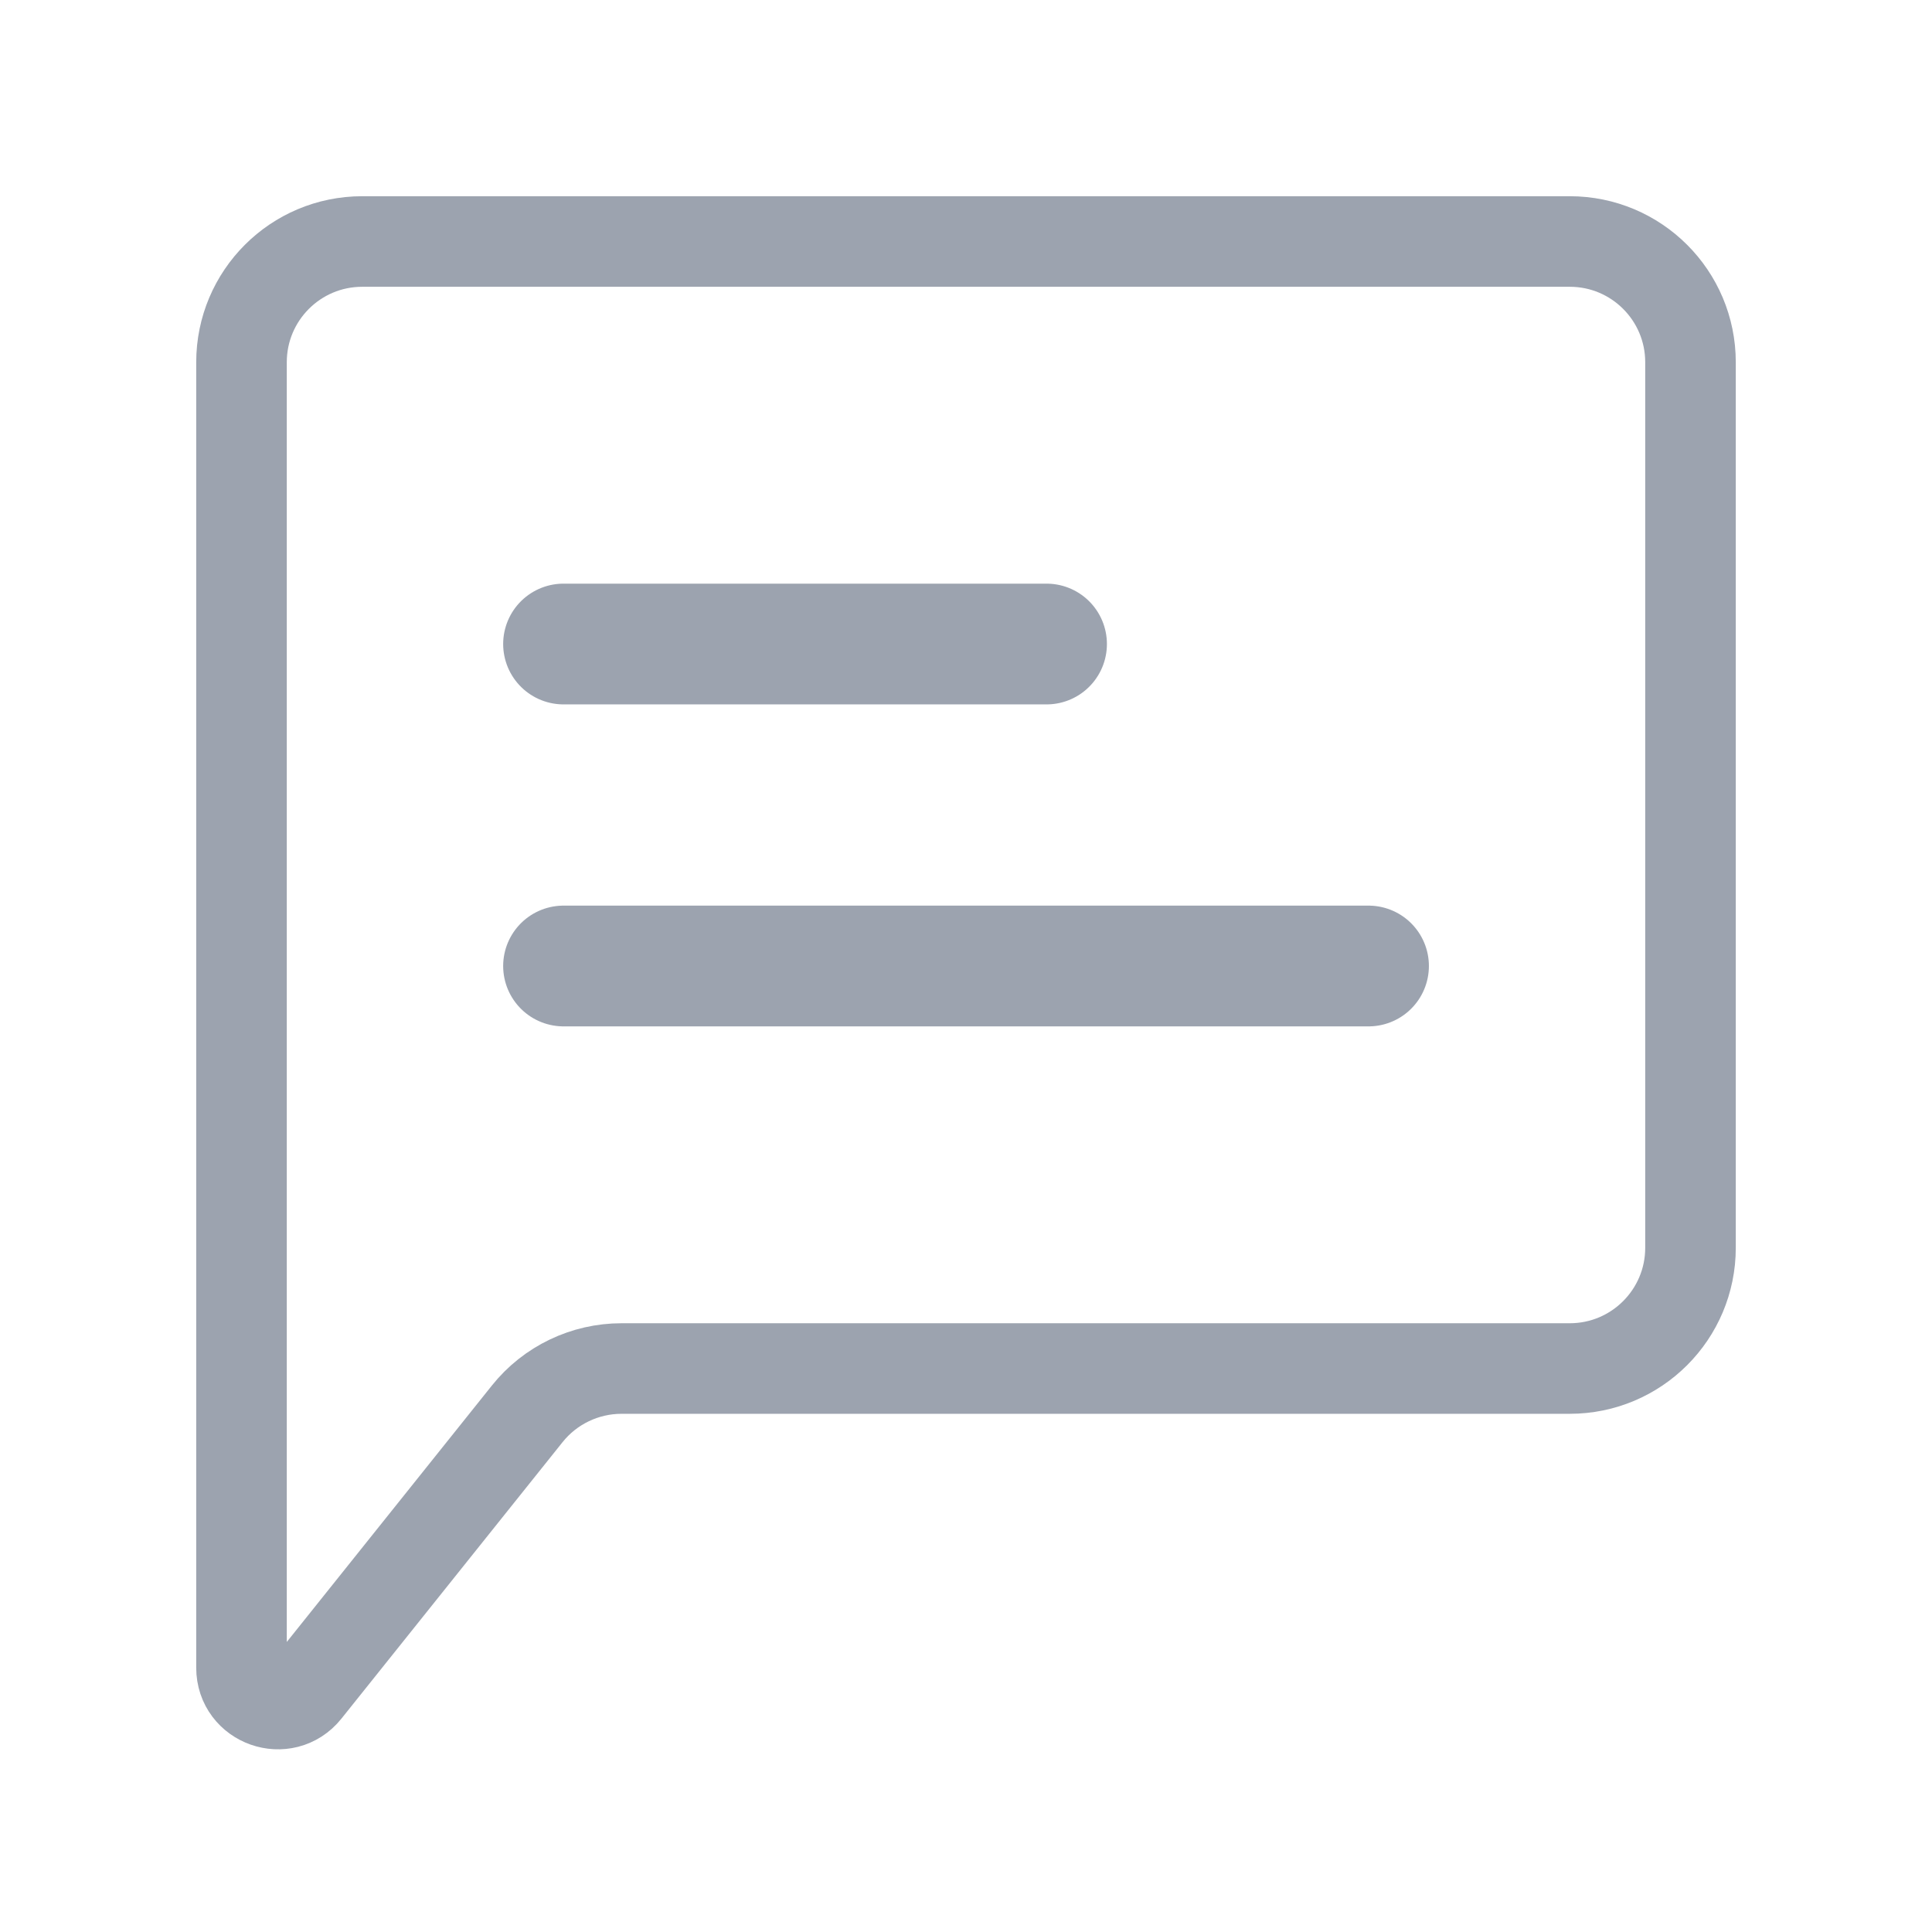
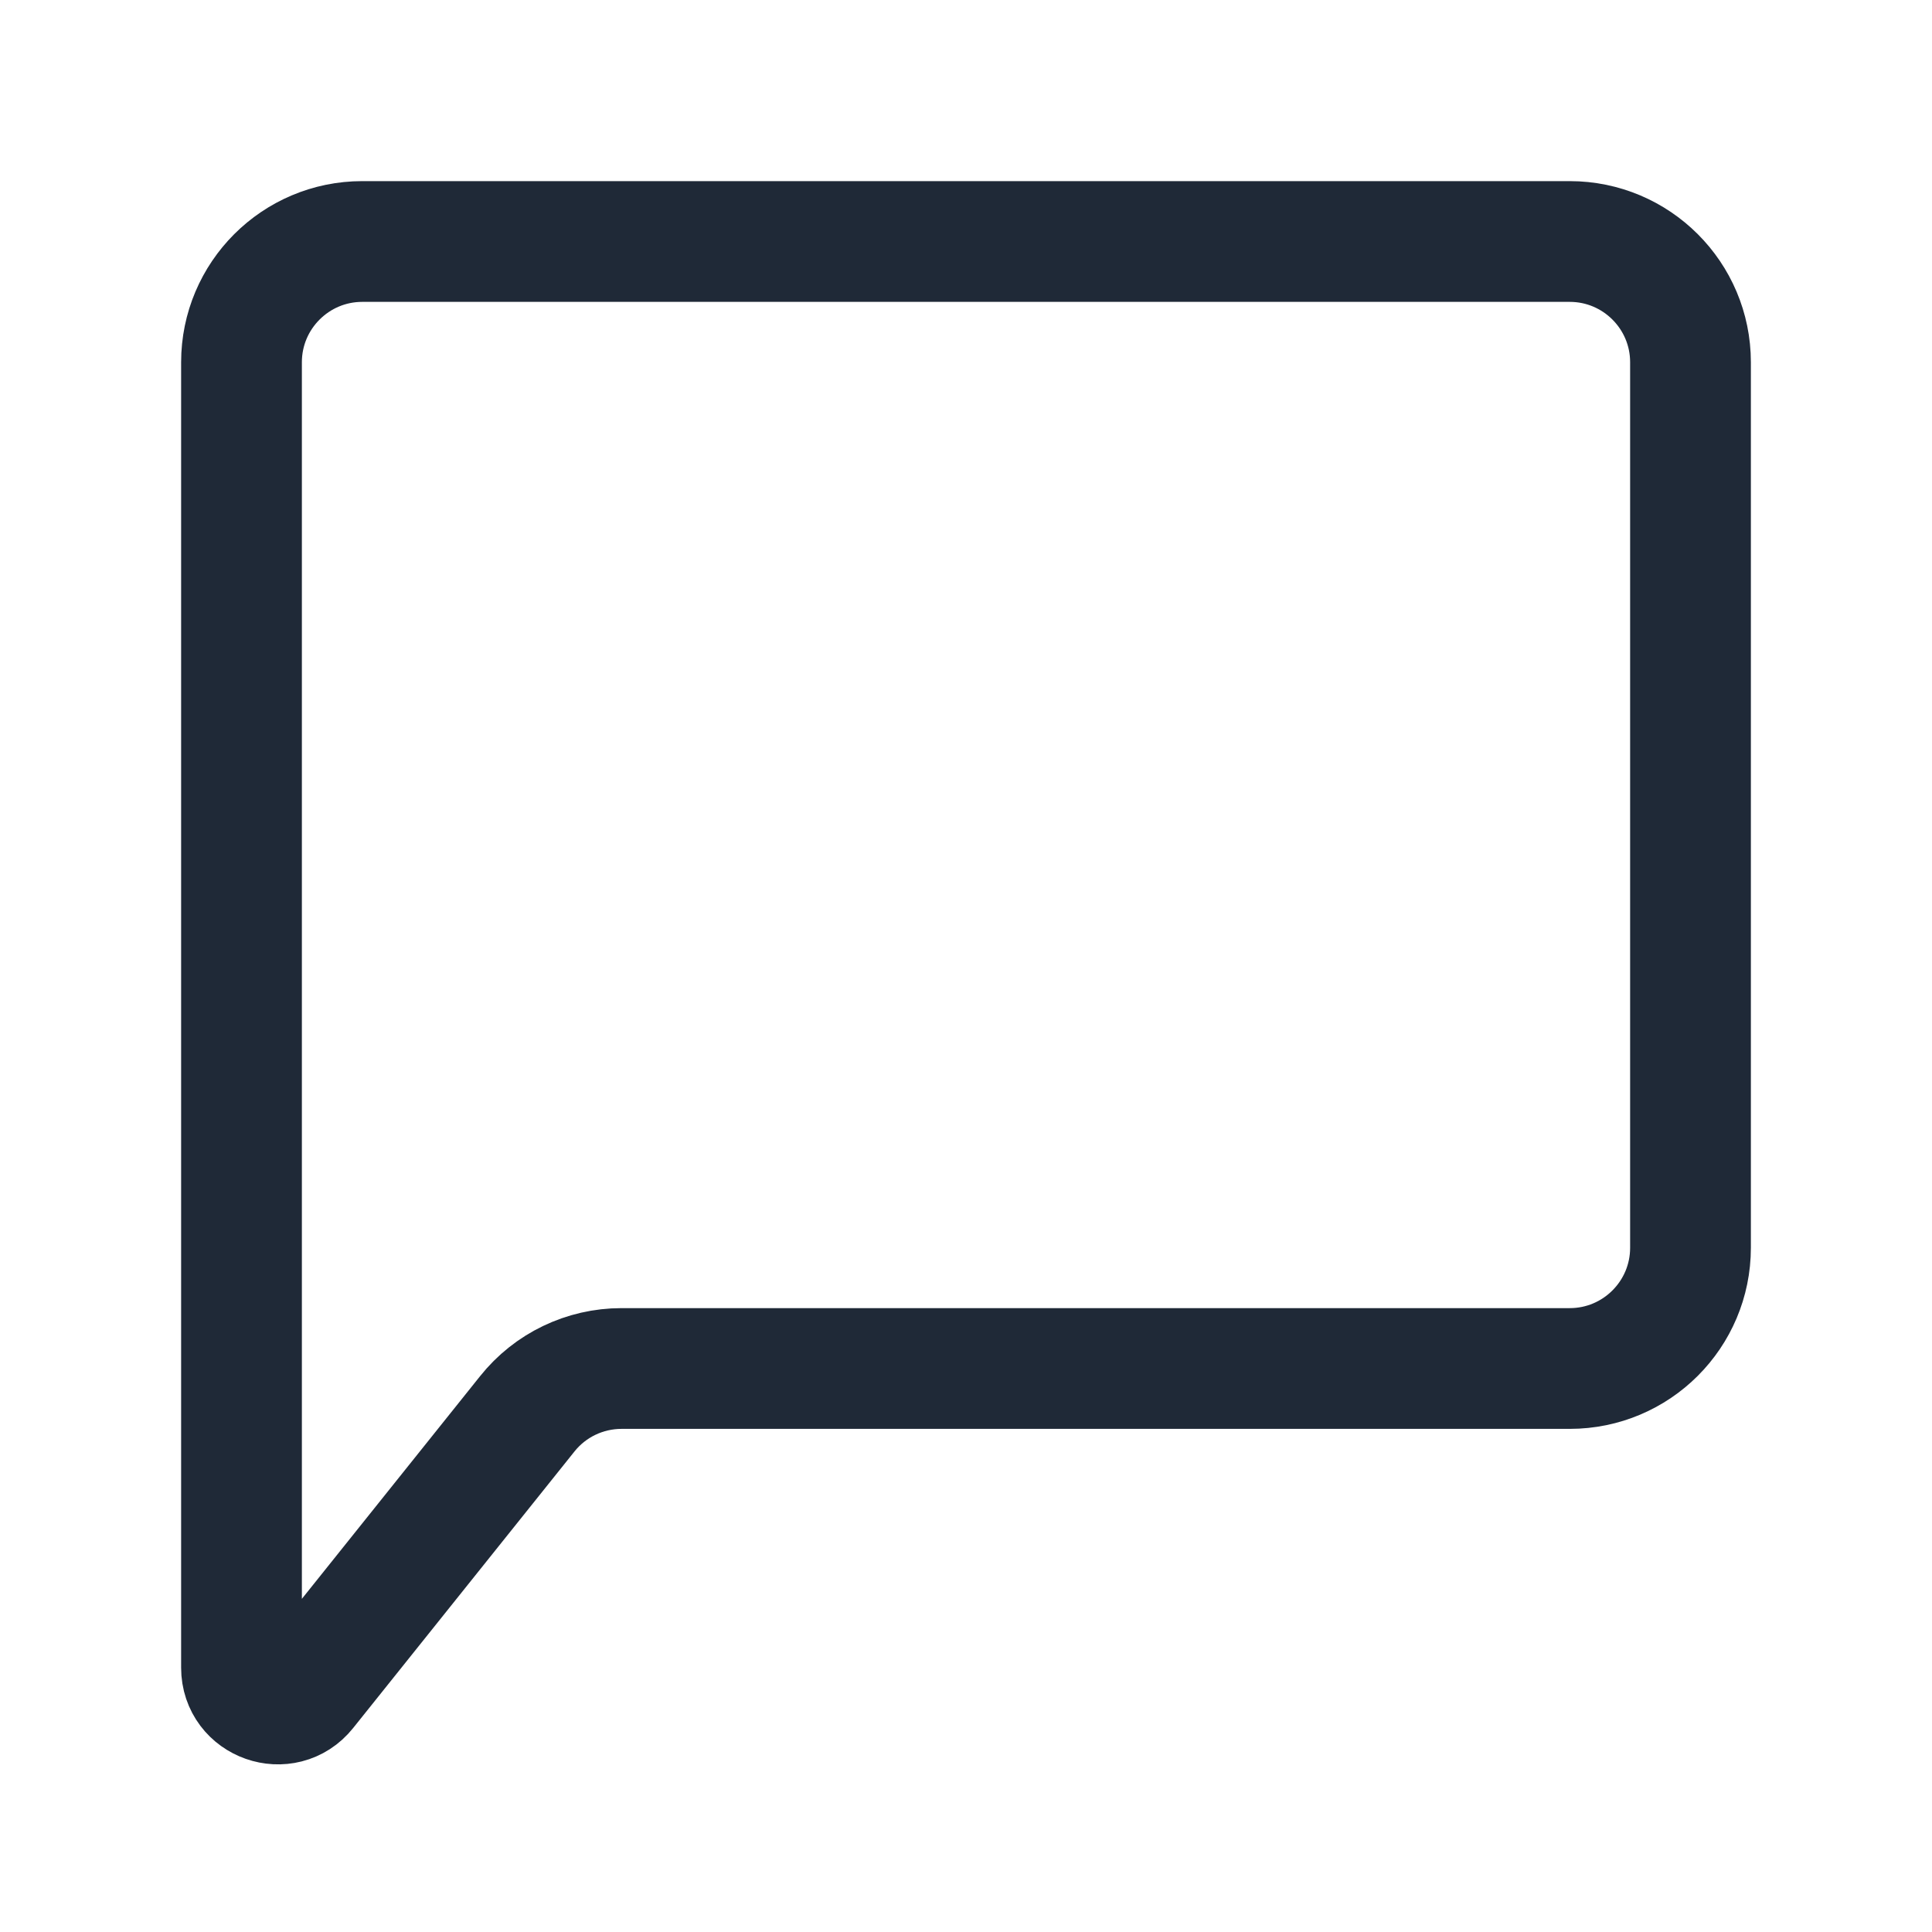
- <svg xmlns="http://www.w3.org/2000/svg" width="32" height="32" viewBox="0 0 32 32" fill="none">
-   <path d="M9.334 16L22.667 16" stroke="#9CA3AF" stroke-width="2" stroke-linecap="round" stroke-linejoin="round" />
-   <path d="M9.334 10.667L17.334 10.667" stroke="#9CA3AF" stroke-width="2" stroke-linecap="round" stroke-linejoin="round" />
-   <path d="M4 27.623V6C4 4.895 4.895 4 6 4H26C27.105 4 28 4.895 28 6V20.667C28 21.771 27.105 22.667 26 22.667H10.295C9.687 22.667 9.112 22.943 8.733 23.417L5.069 27.998C4.714 28.441 4 28.19 4 27.623Z" stroke="#9CA3AF" stroke-width="1.5" />
+ <svg xmlns="http://www.w3.org/2000/svg" width="24" height="24" viewBox="0 0 24 24" fill="none">
+   <path d="M3 20.717V4.5C3 3.672 3.672 3 4.5 3H19.5C20.328 3 21 3.672 21 4.5V15.5C21 16.328 20.328 17 19.5 17H7.721C7.265 17 6.834 17.207 6.55 17.563L3.801 20.998C3.536 21.33 3 21.142 3 20.717Z" stroke="#1F2937" stroke-width="1.5" />
</svg>
